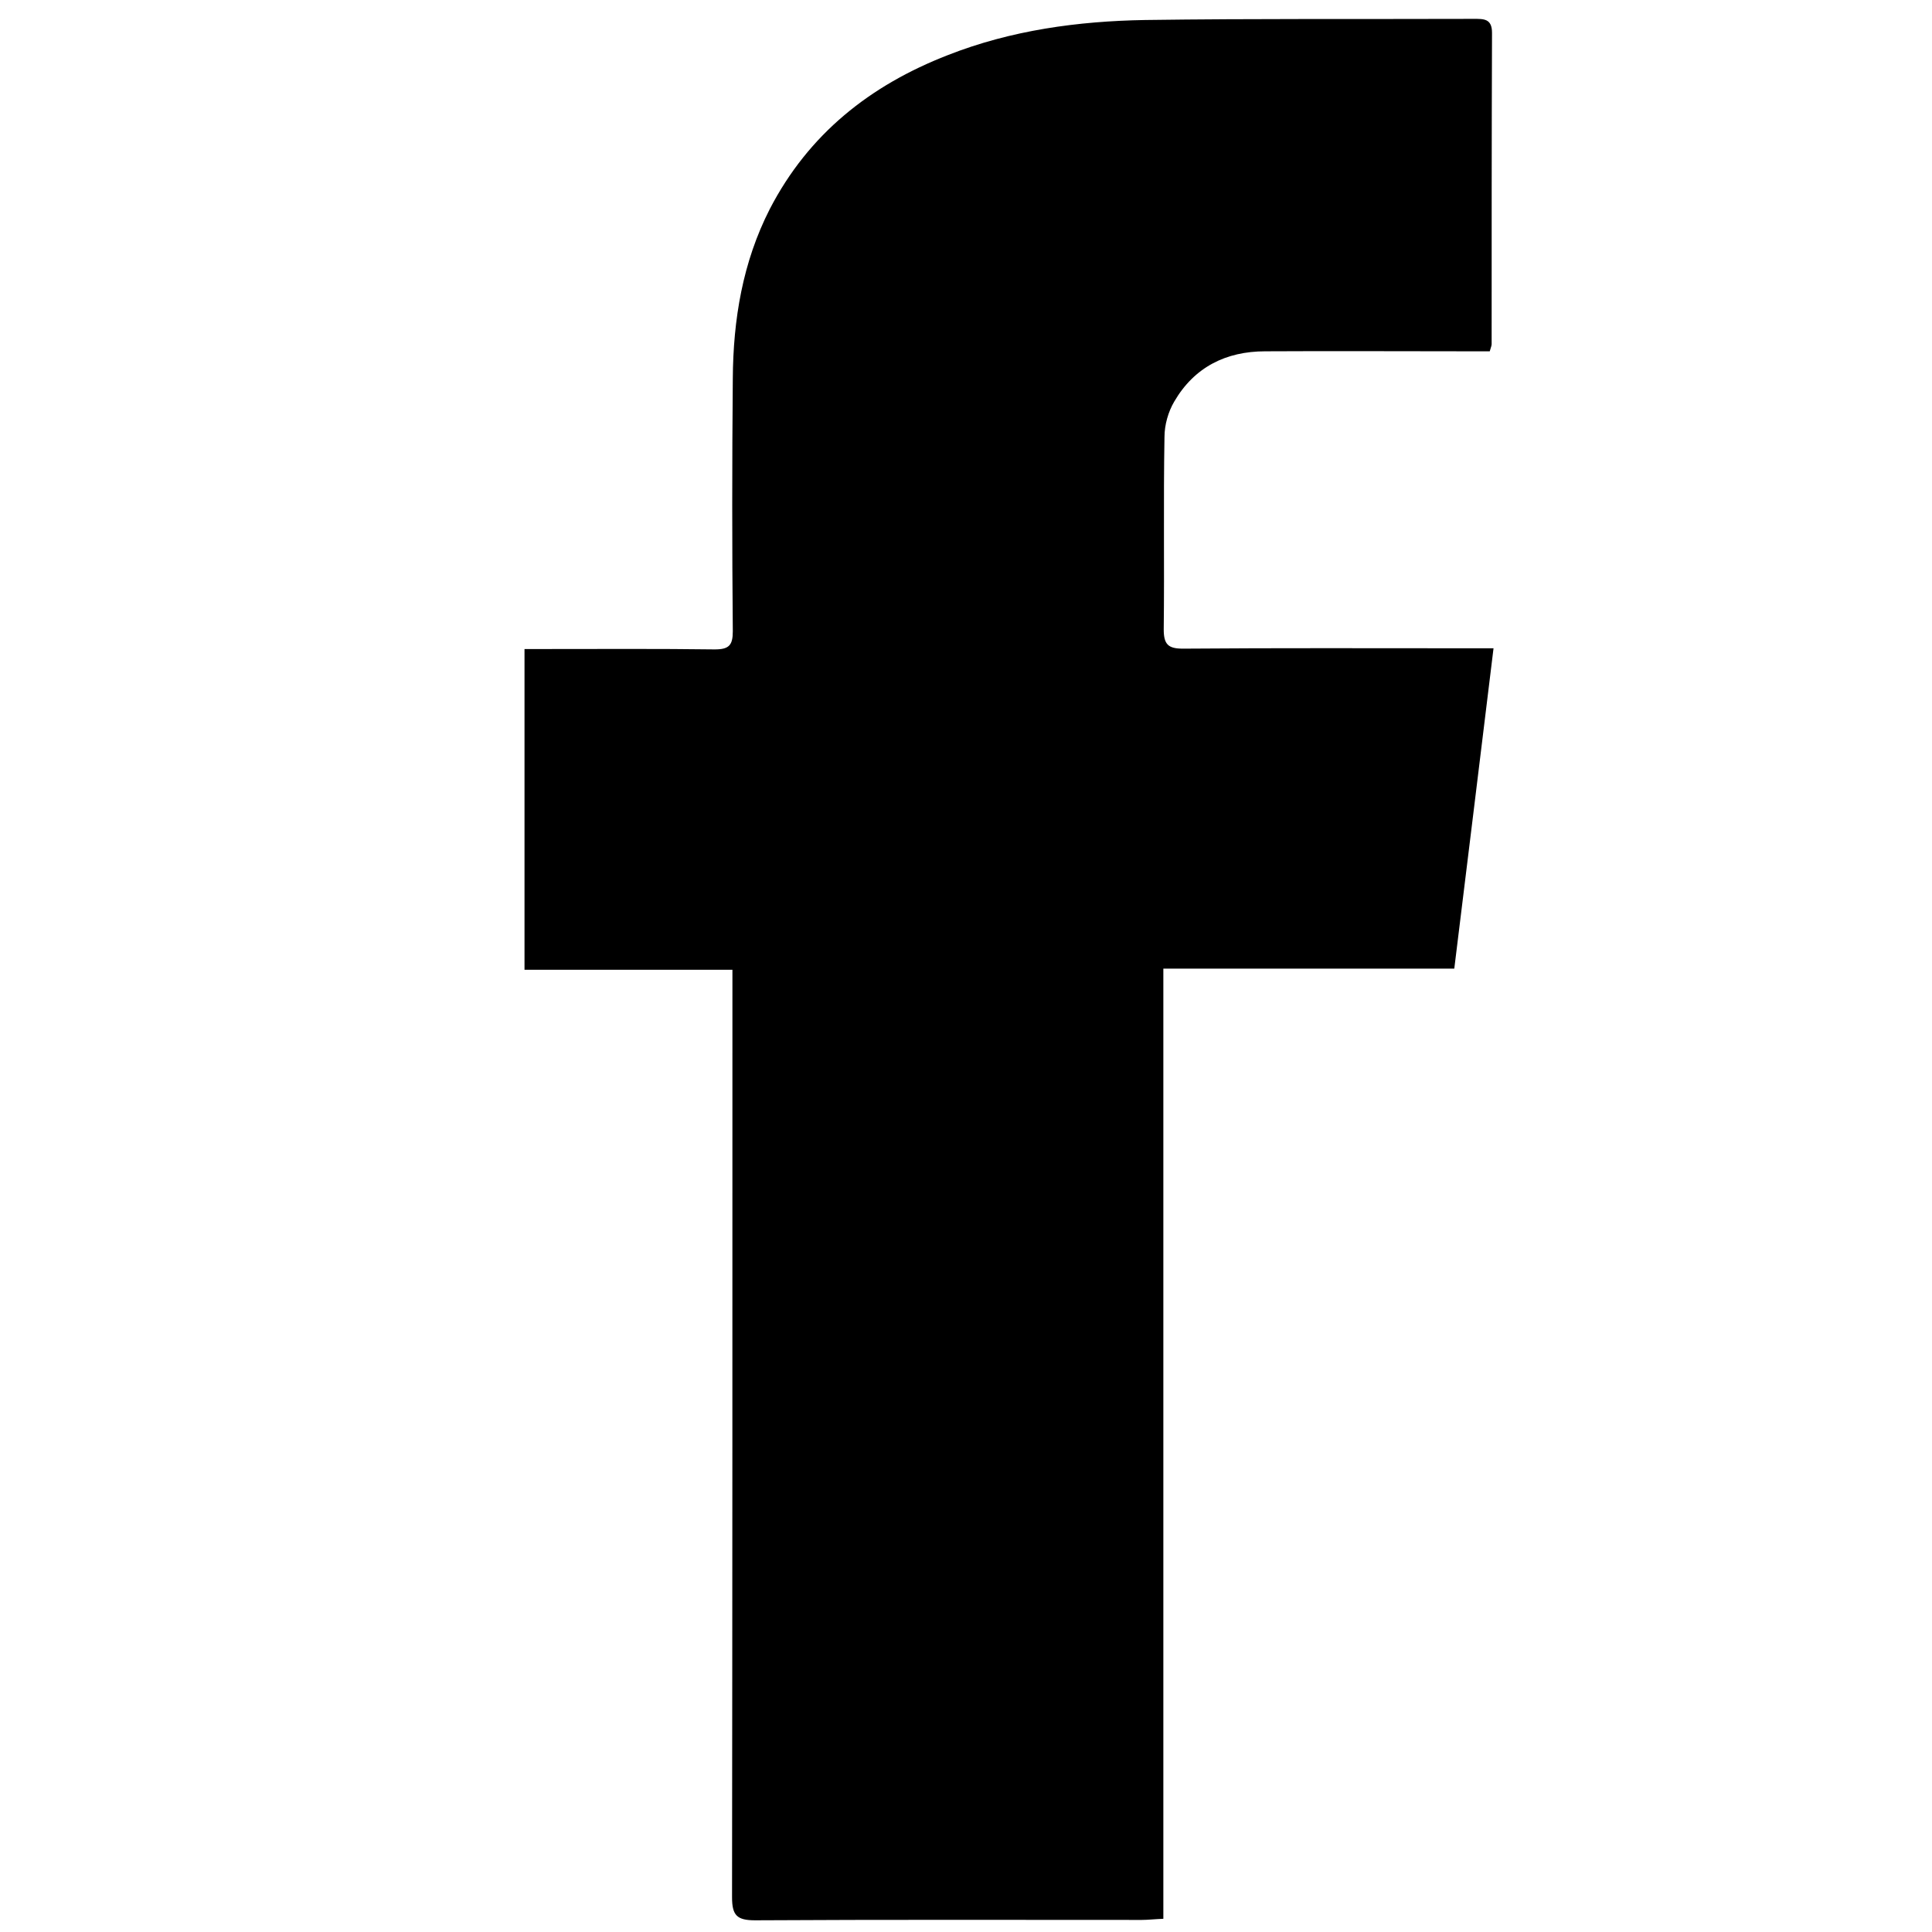
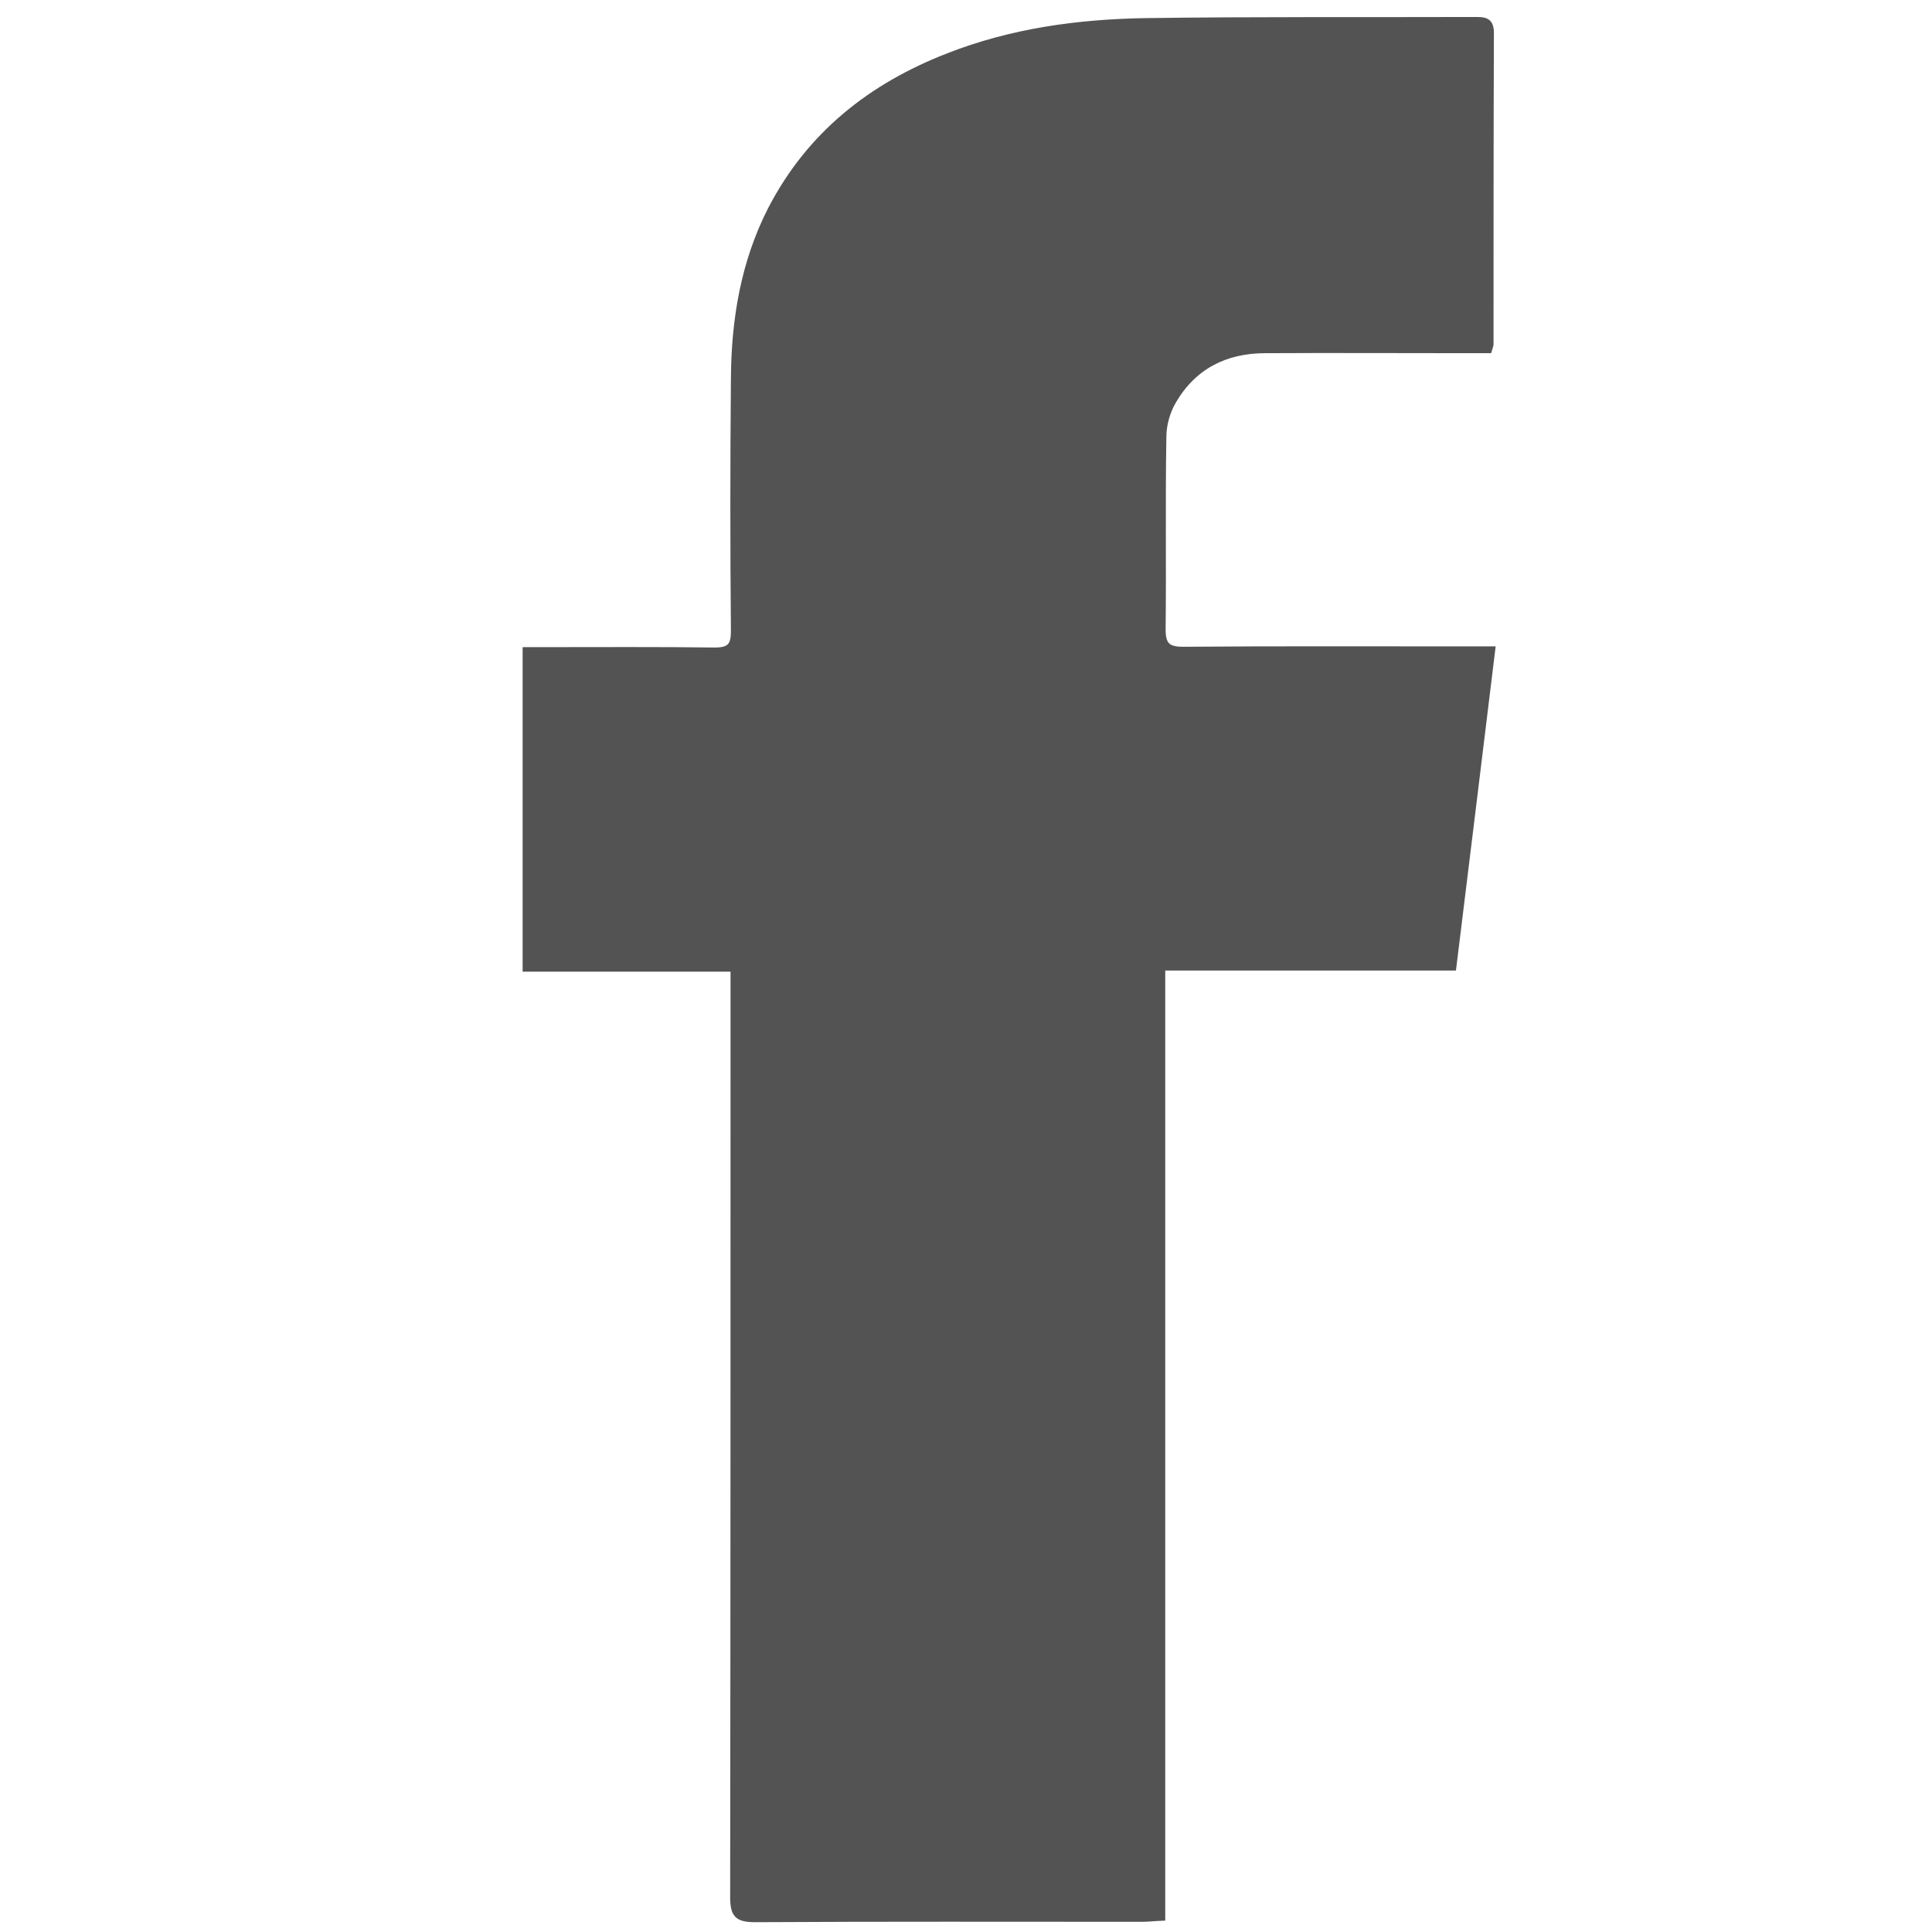
- <svg xmlns="http://www.w3.org/2000/svg" enable-background="new 0 0 512 512" id="Layer_1" version="1.1" viewBox="0 0 512 512" xml:space="preserve">
+ <svg xmlns="http://www.w3.org/2000/svg" id="Layer_1" version="1.1" viewBox="0 0 512 512" xml:space="preserve">
  <g>
-     <path d="M308.3,508.5c-2.5,0.1-4.1,0.3-5.7,0.3c-34.2,0-68.3-0.1-102.5,0.1c-4.8,0-6.1-1.3-6.1-6.1c0.1-79.6,0.1-159.3,0.1-238.9   c0-2.1,0-4.2,0-6.9c-18.6,0-36.7,0-55.1,0c0-28.4,0-56.3,0-85c1.9,0,3.7,0,5.4,0c15,0,30-0.1,45,0.1c3.8,0,4.8-1.1,4.8-4.8   c-0.2-22.3-0.2-44.7,0-67c0.1-15.6,2.6-30.8,9.8-44.9c10.3-19.9,26.6-32.8,47.2-40.8c16.8-6.6,34.5-9,52.3-9.3   c29-0.4,58-0.2,87-0.3c2.7,0,4.9-0.1,4.9,3.7c-0.1,27.5-0.1,55-0.1,82.5c0,0.3-0.1,0.6-0.5,1.9c-1.7,0-3.6,0-5.5,0   c-18,0-36-0.1-54,0c-10.4,0-18.8,4.2-24.1,13.3c-1.6,2.7-2.6,6.2-2.6,9.4c-0.3,17,0,34-0.2,51c0,4,1.2,5.1,5.1,5.1   c25-0.2,50-0.1,75-0.1c2,0,3.9,0,7.3,0c-3.5,28.6-6.9,56.6-10.4,84.9c-26,0-51.3,0-77.1,0C308.3,340.8,308.3,424.4,308.3,508.5z" />
+     <path fill="#535353" stroke="#535353" d="M308.3,508.5c-2.5,0.1-4.1,0.3-5.7,0.3c-34.2,0-68.3-0.1-102.5,0.1c-4.8,0-6.1-1.3-6.1-6.1c0.1-79.6,0.1-159.3,0.1-238.9   c0-2.1,0-4.2,0-6.9c-18.6,0-36.7,0-55.1,0c0-28.4,0-56.3,0-85c1.9,0,3.7,0,5.4,0c15,0,30-0.1,45,0.1c3.8,0,4.8-1.1,4.8-4.8   c-0.2-22.3-0.2-44.7,0-67c0.1-15.6,2.6-30.8,9.8-44.9c10.3-19.9,26.6-32.8,47.2-40.8c16.8-6.6,34.5-9,52.3-9.3   c29-0.4,58-0.2,87-0.3c2.7,0,4.9-0.1,4.9,3.7c-0.1,27.5-0.1,55-0.1,82.5c0,0.3-0.1,0.6-0.5,1.9c-1.7,0-3.6,0-5.5,0   c-18,0-36-0.1-54,0c-10.4,0-18.8,4.2-24.1,13.3c-1.6,2.7-2.6,6.2-2.6,9.4c-0.3,17,0,34-0.2,51c0,4,1.2,5.1,5.1,5.1   c25-0.2,50-0.1,75-0.1c2,0,3.9,0,7.3,0c-3.5,28.6-6.9,56.6-10.4,84.9c-26,0-51.3,0-77.1,0C308.3,340.8,308.3,424.4,308.3,508.5z" />
  </g>
</svg>
